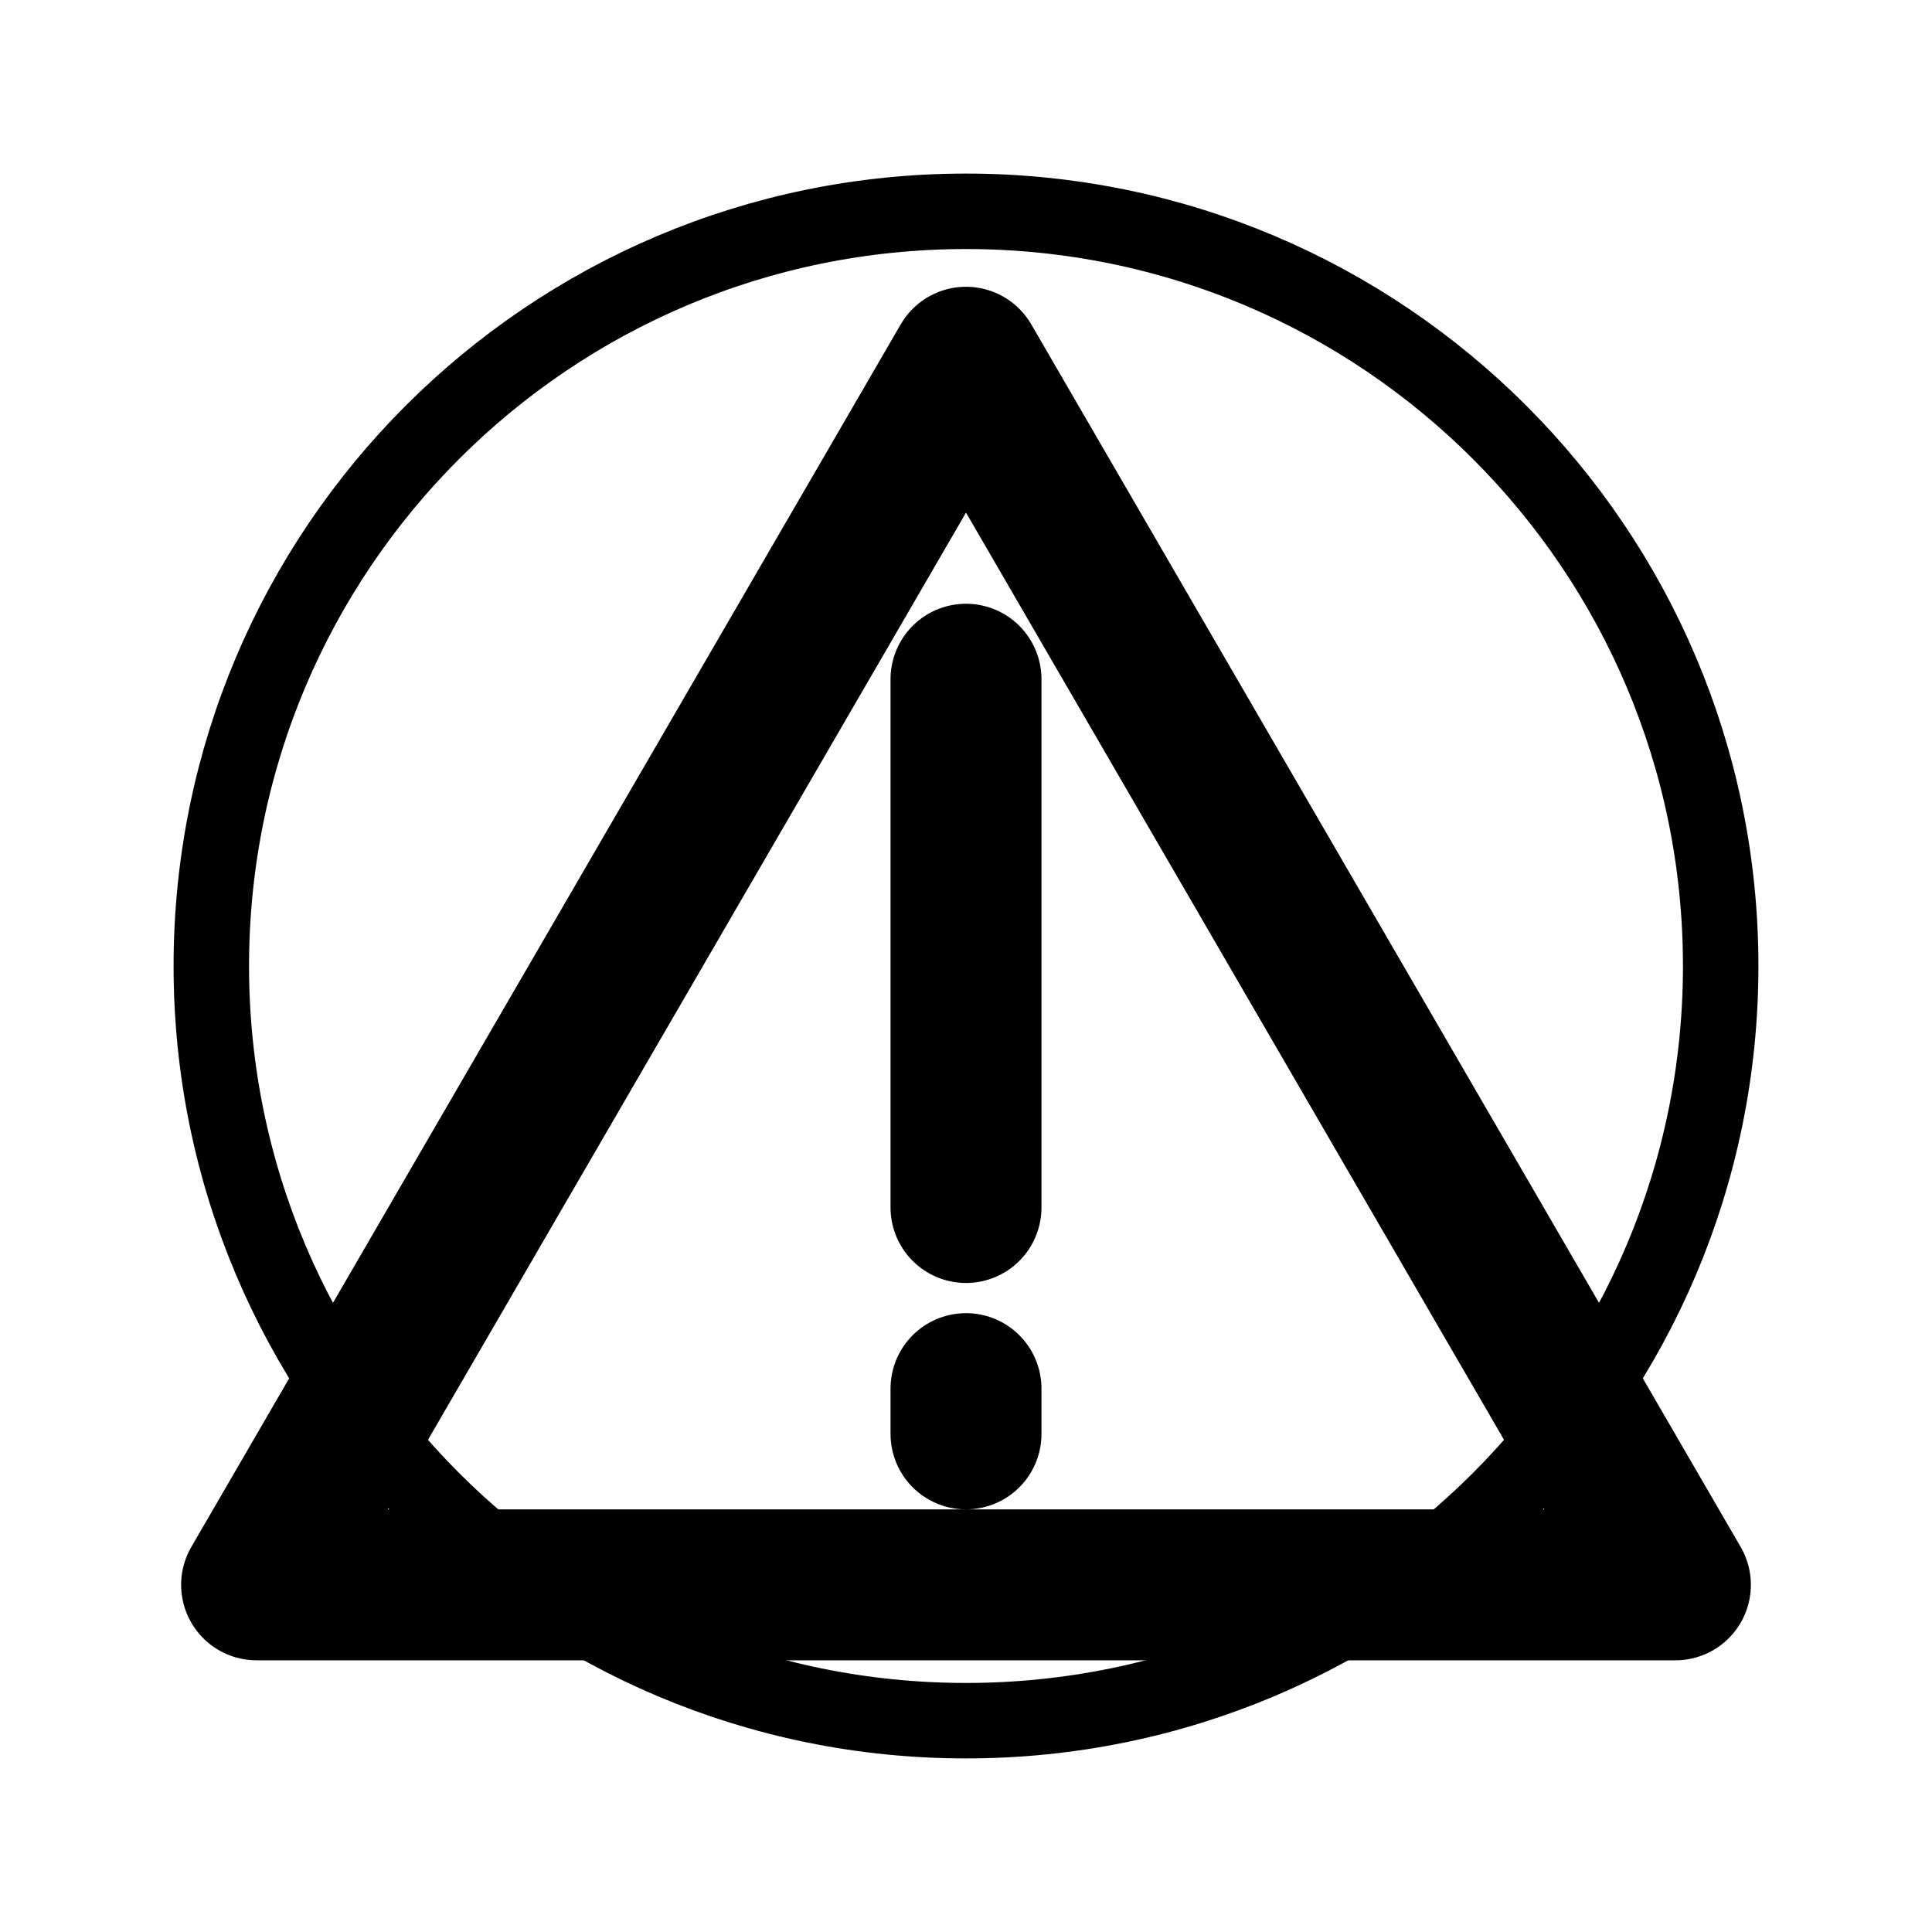
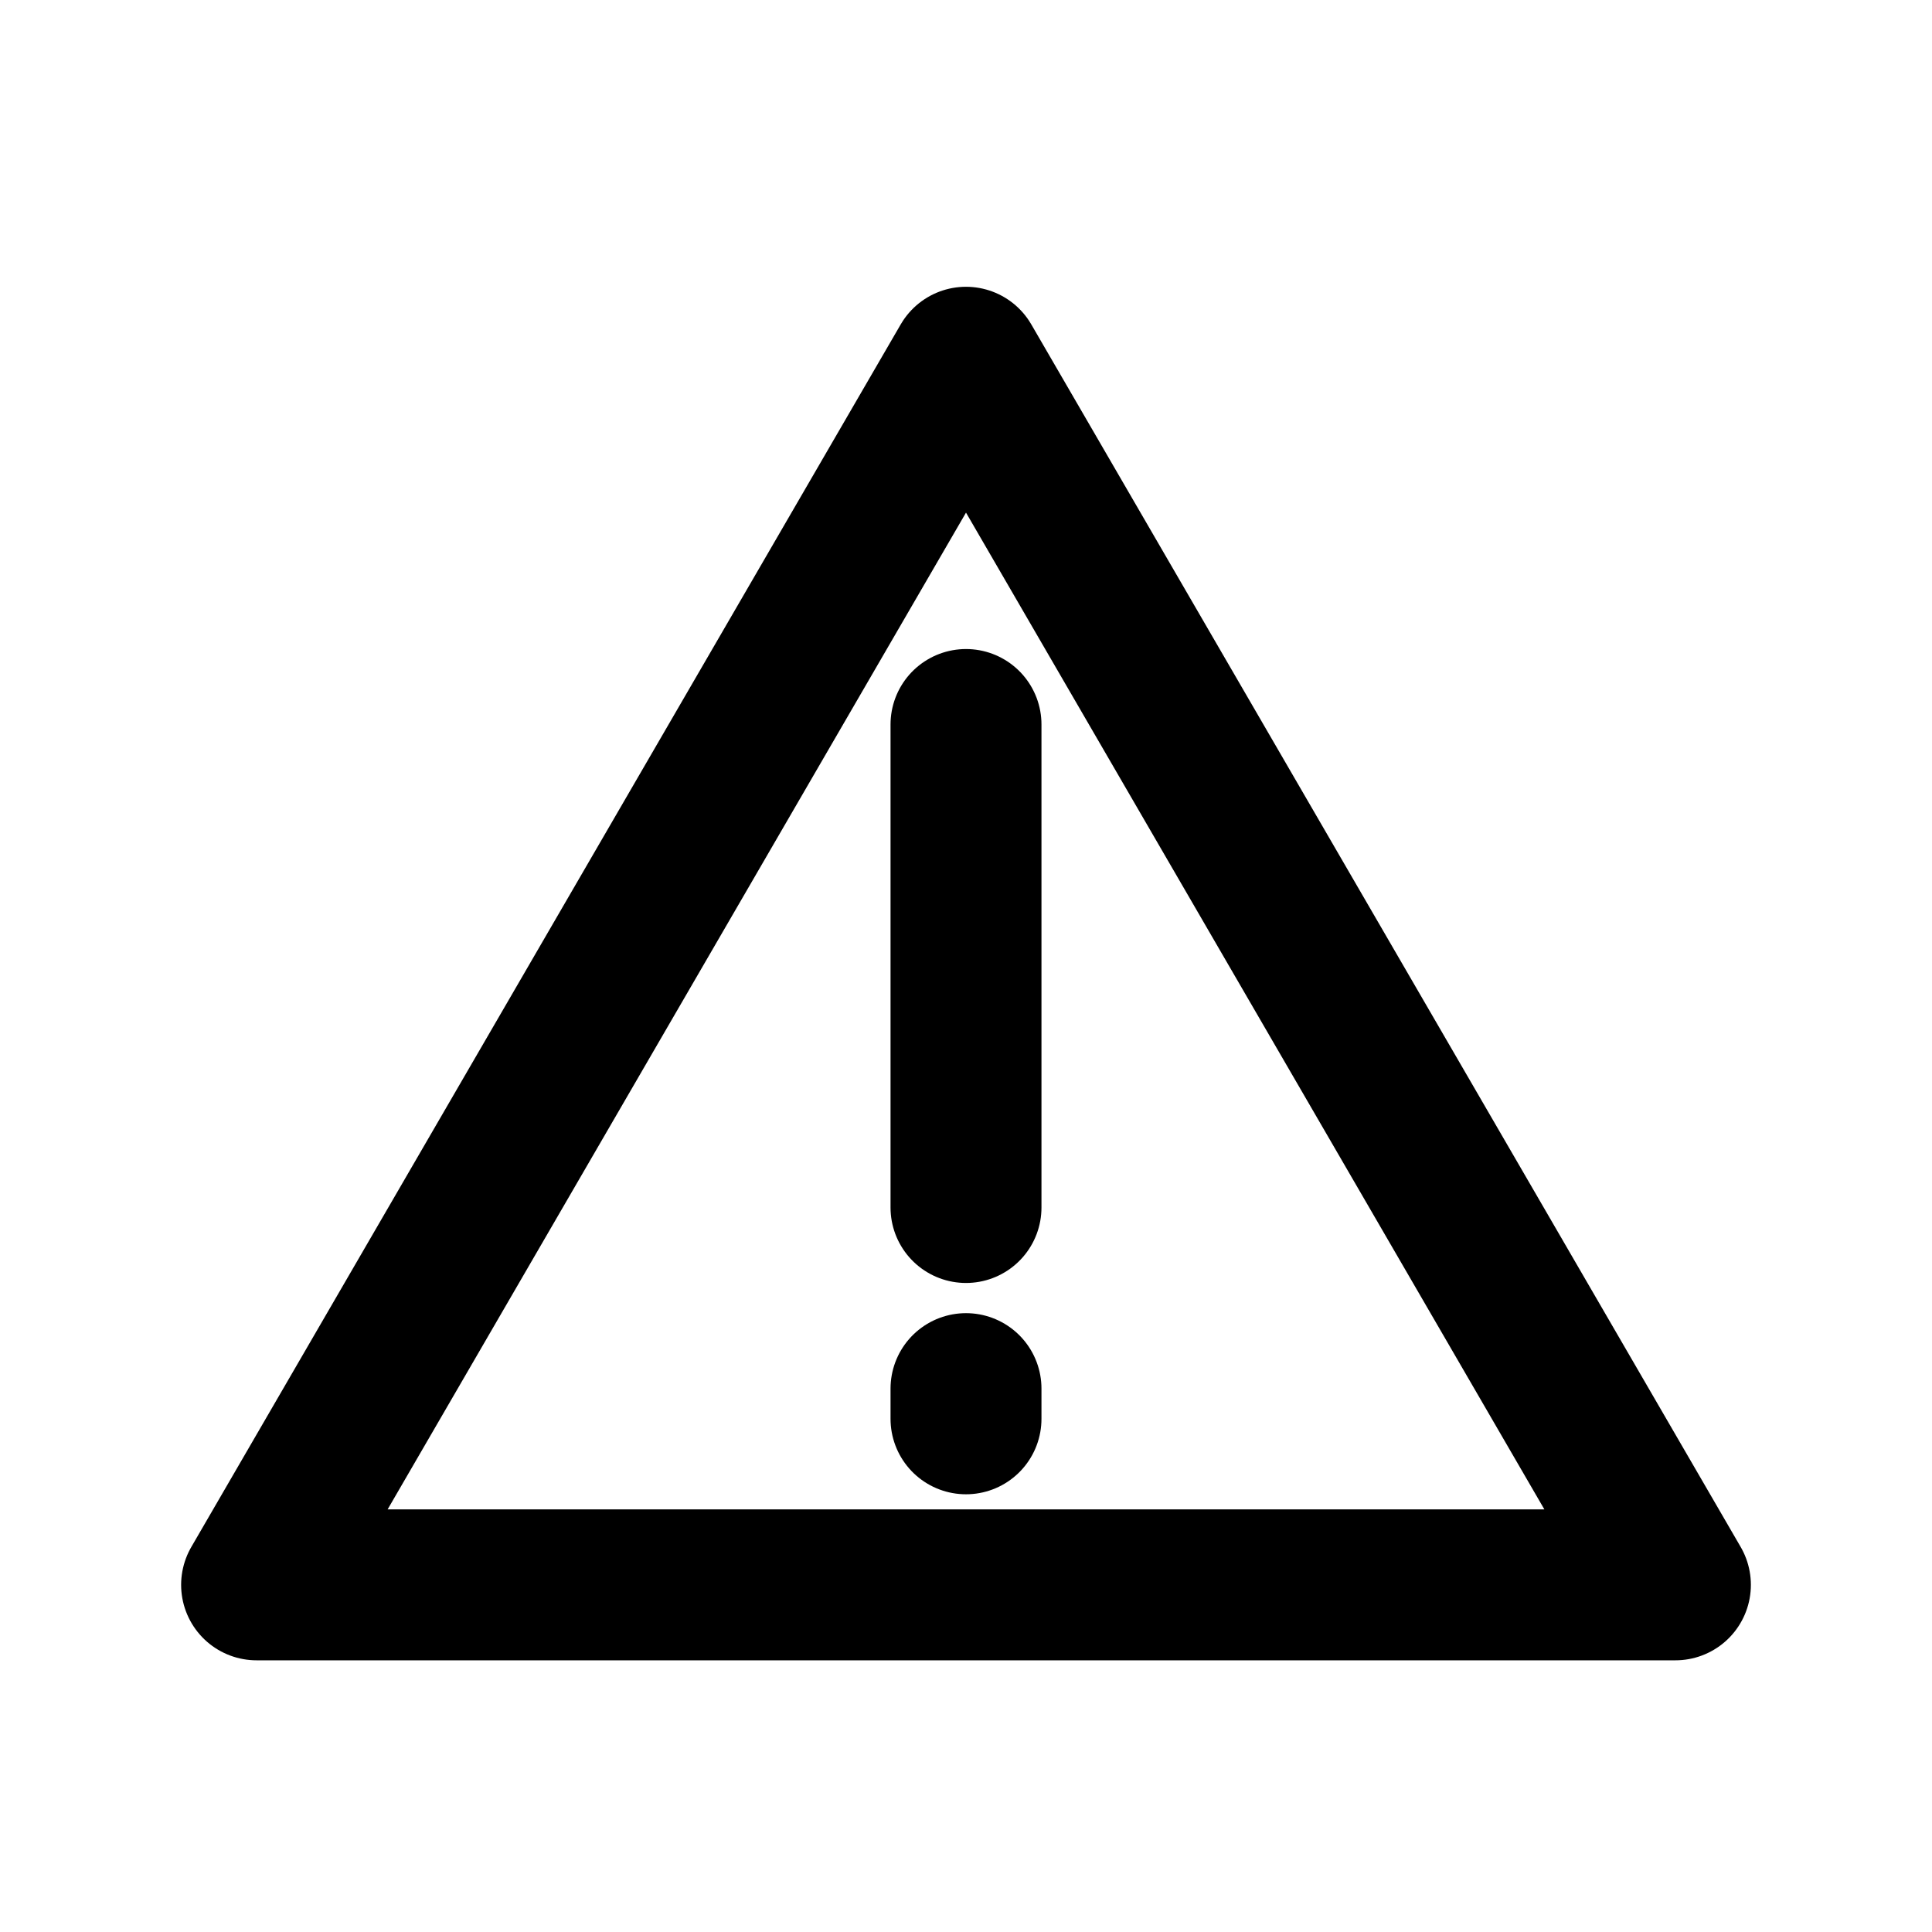
<svg xmlns="http://www.w3.org/2000/svg" viewBox="0 0 128 128" fill="none" stroke="#000" stroke-width="5" stroke-linejoin="round" stroke-linecap="round">
-   <path stroke-width="10" d="M64 92v3m0-15V45m0-21 47 81H17Z" />
-   <circle cx="64" cy="64" r="50" />
+   <path stroke-width="10" d="M64 92v2m0-14V48m0-24 47 81H17Z" />
</svg>
